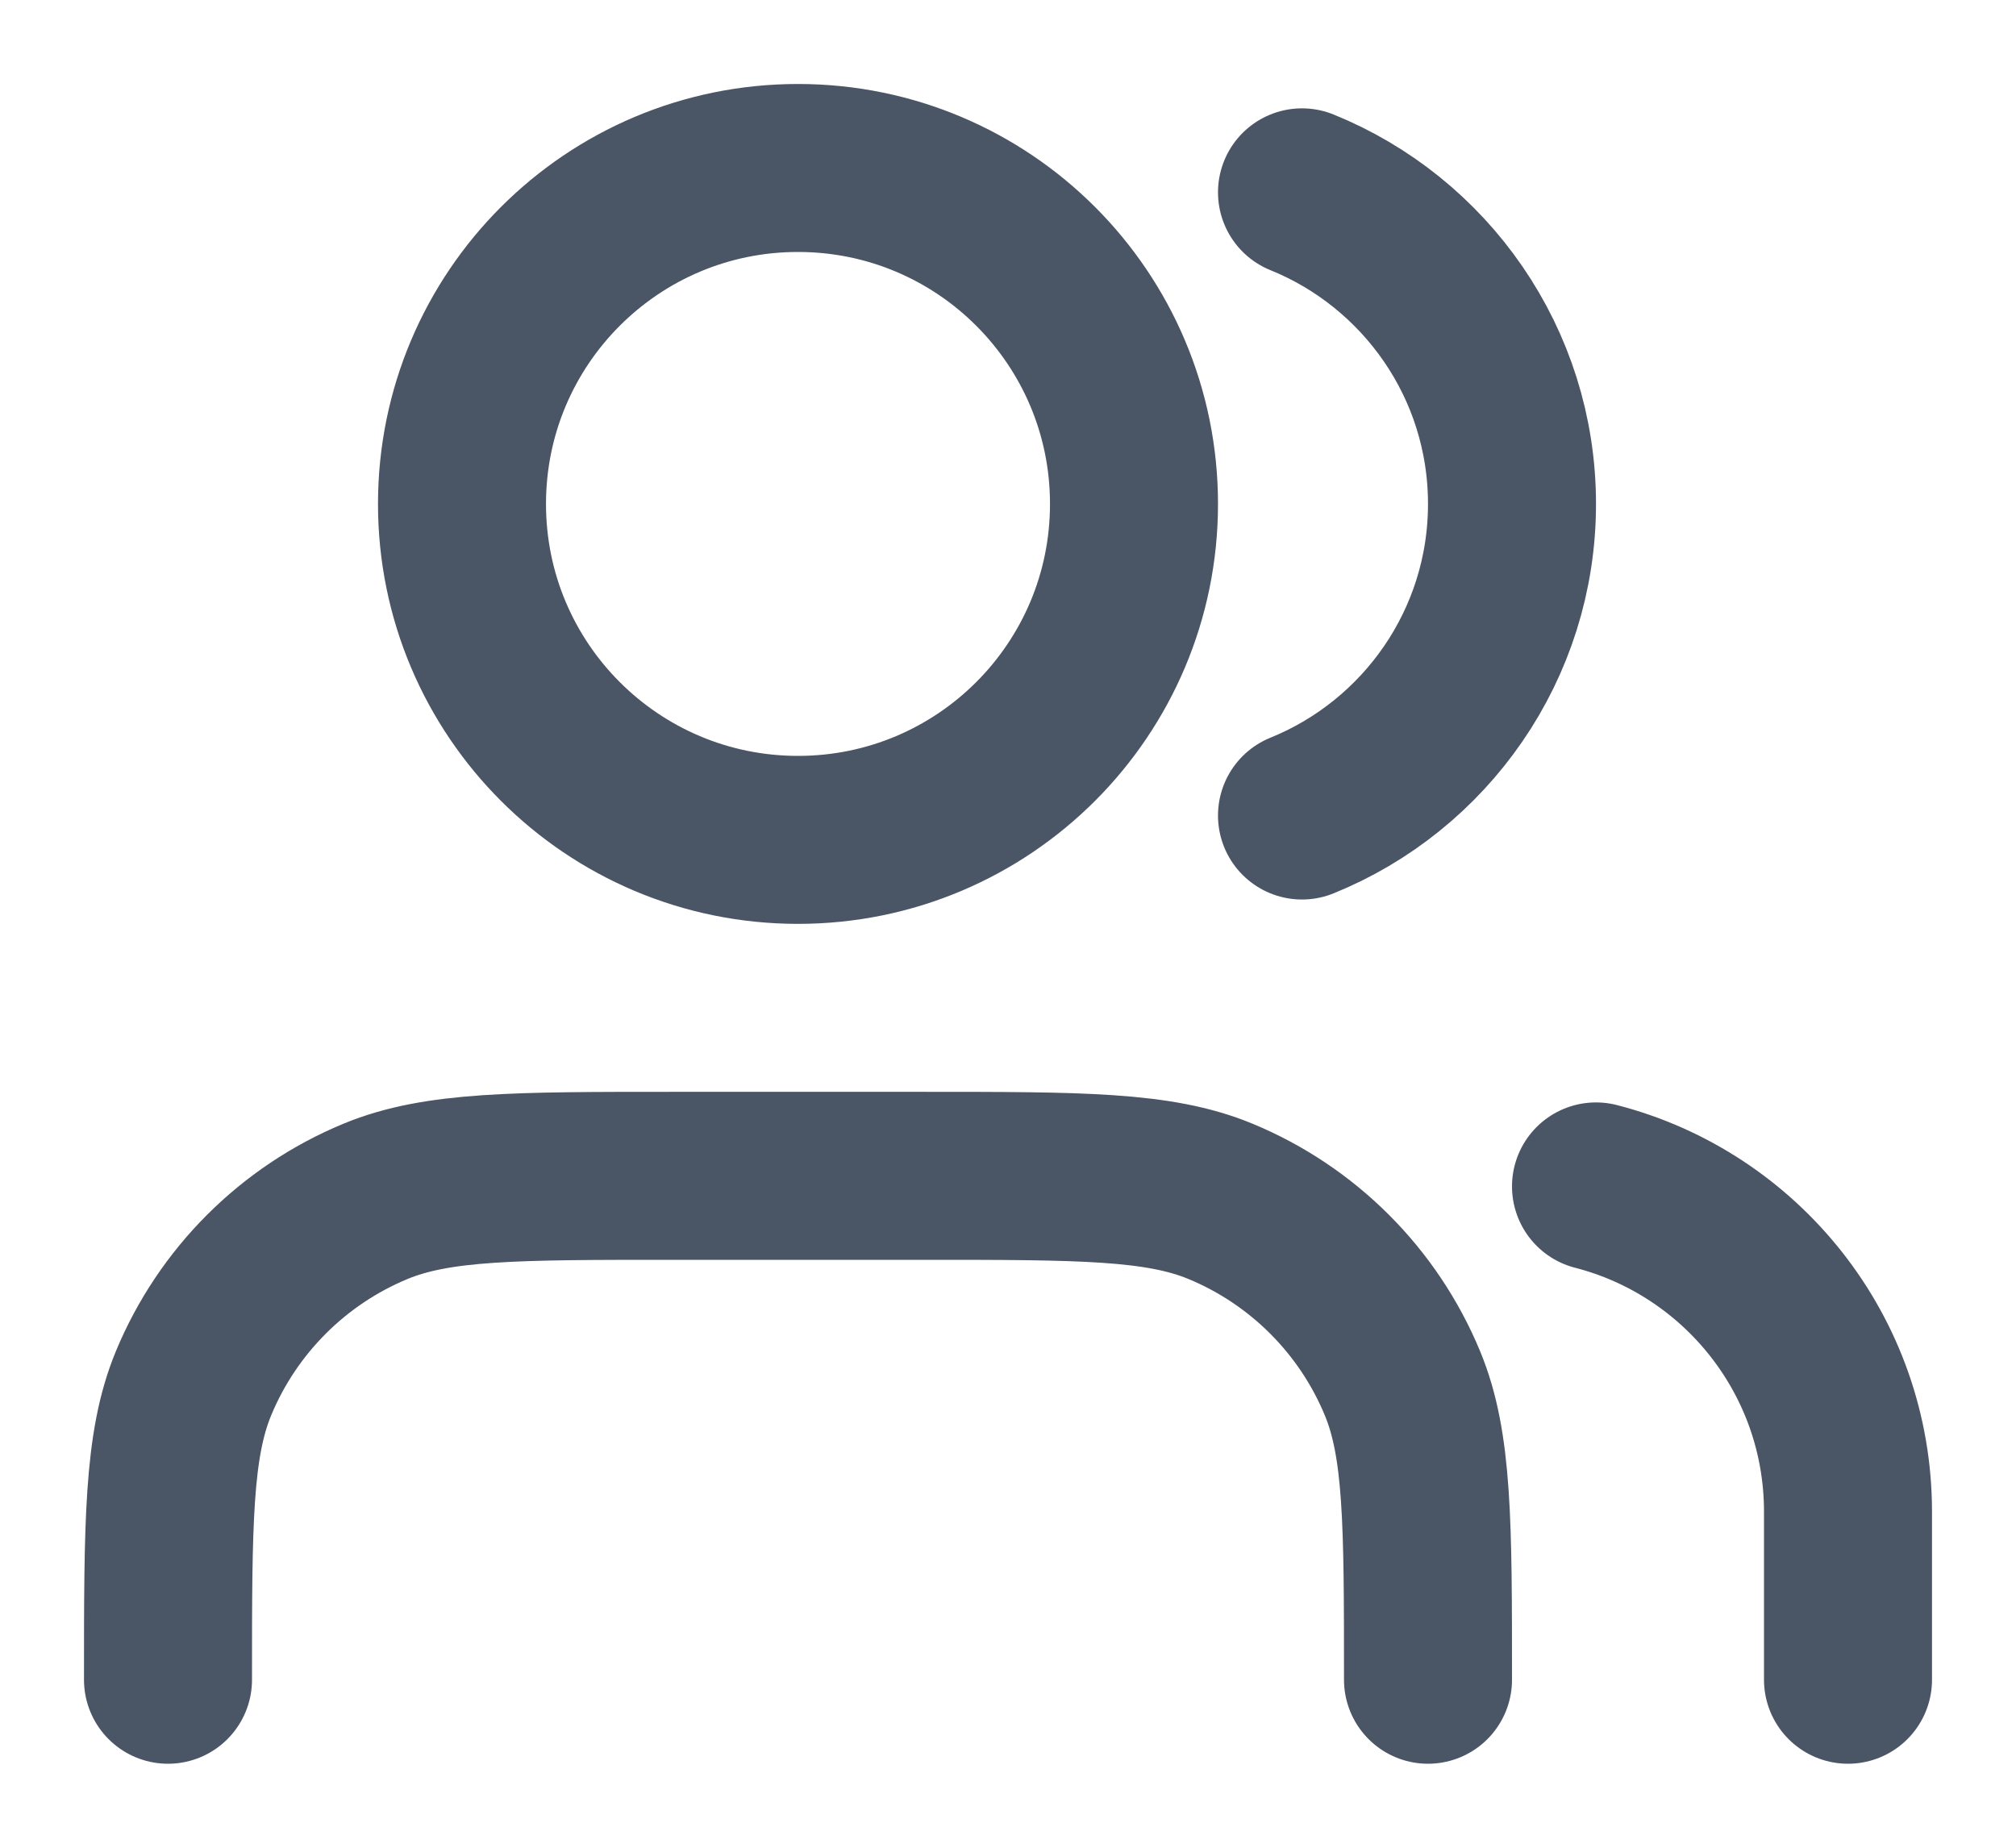
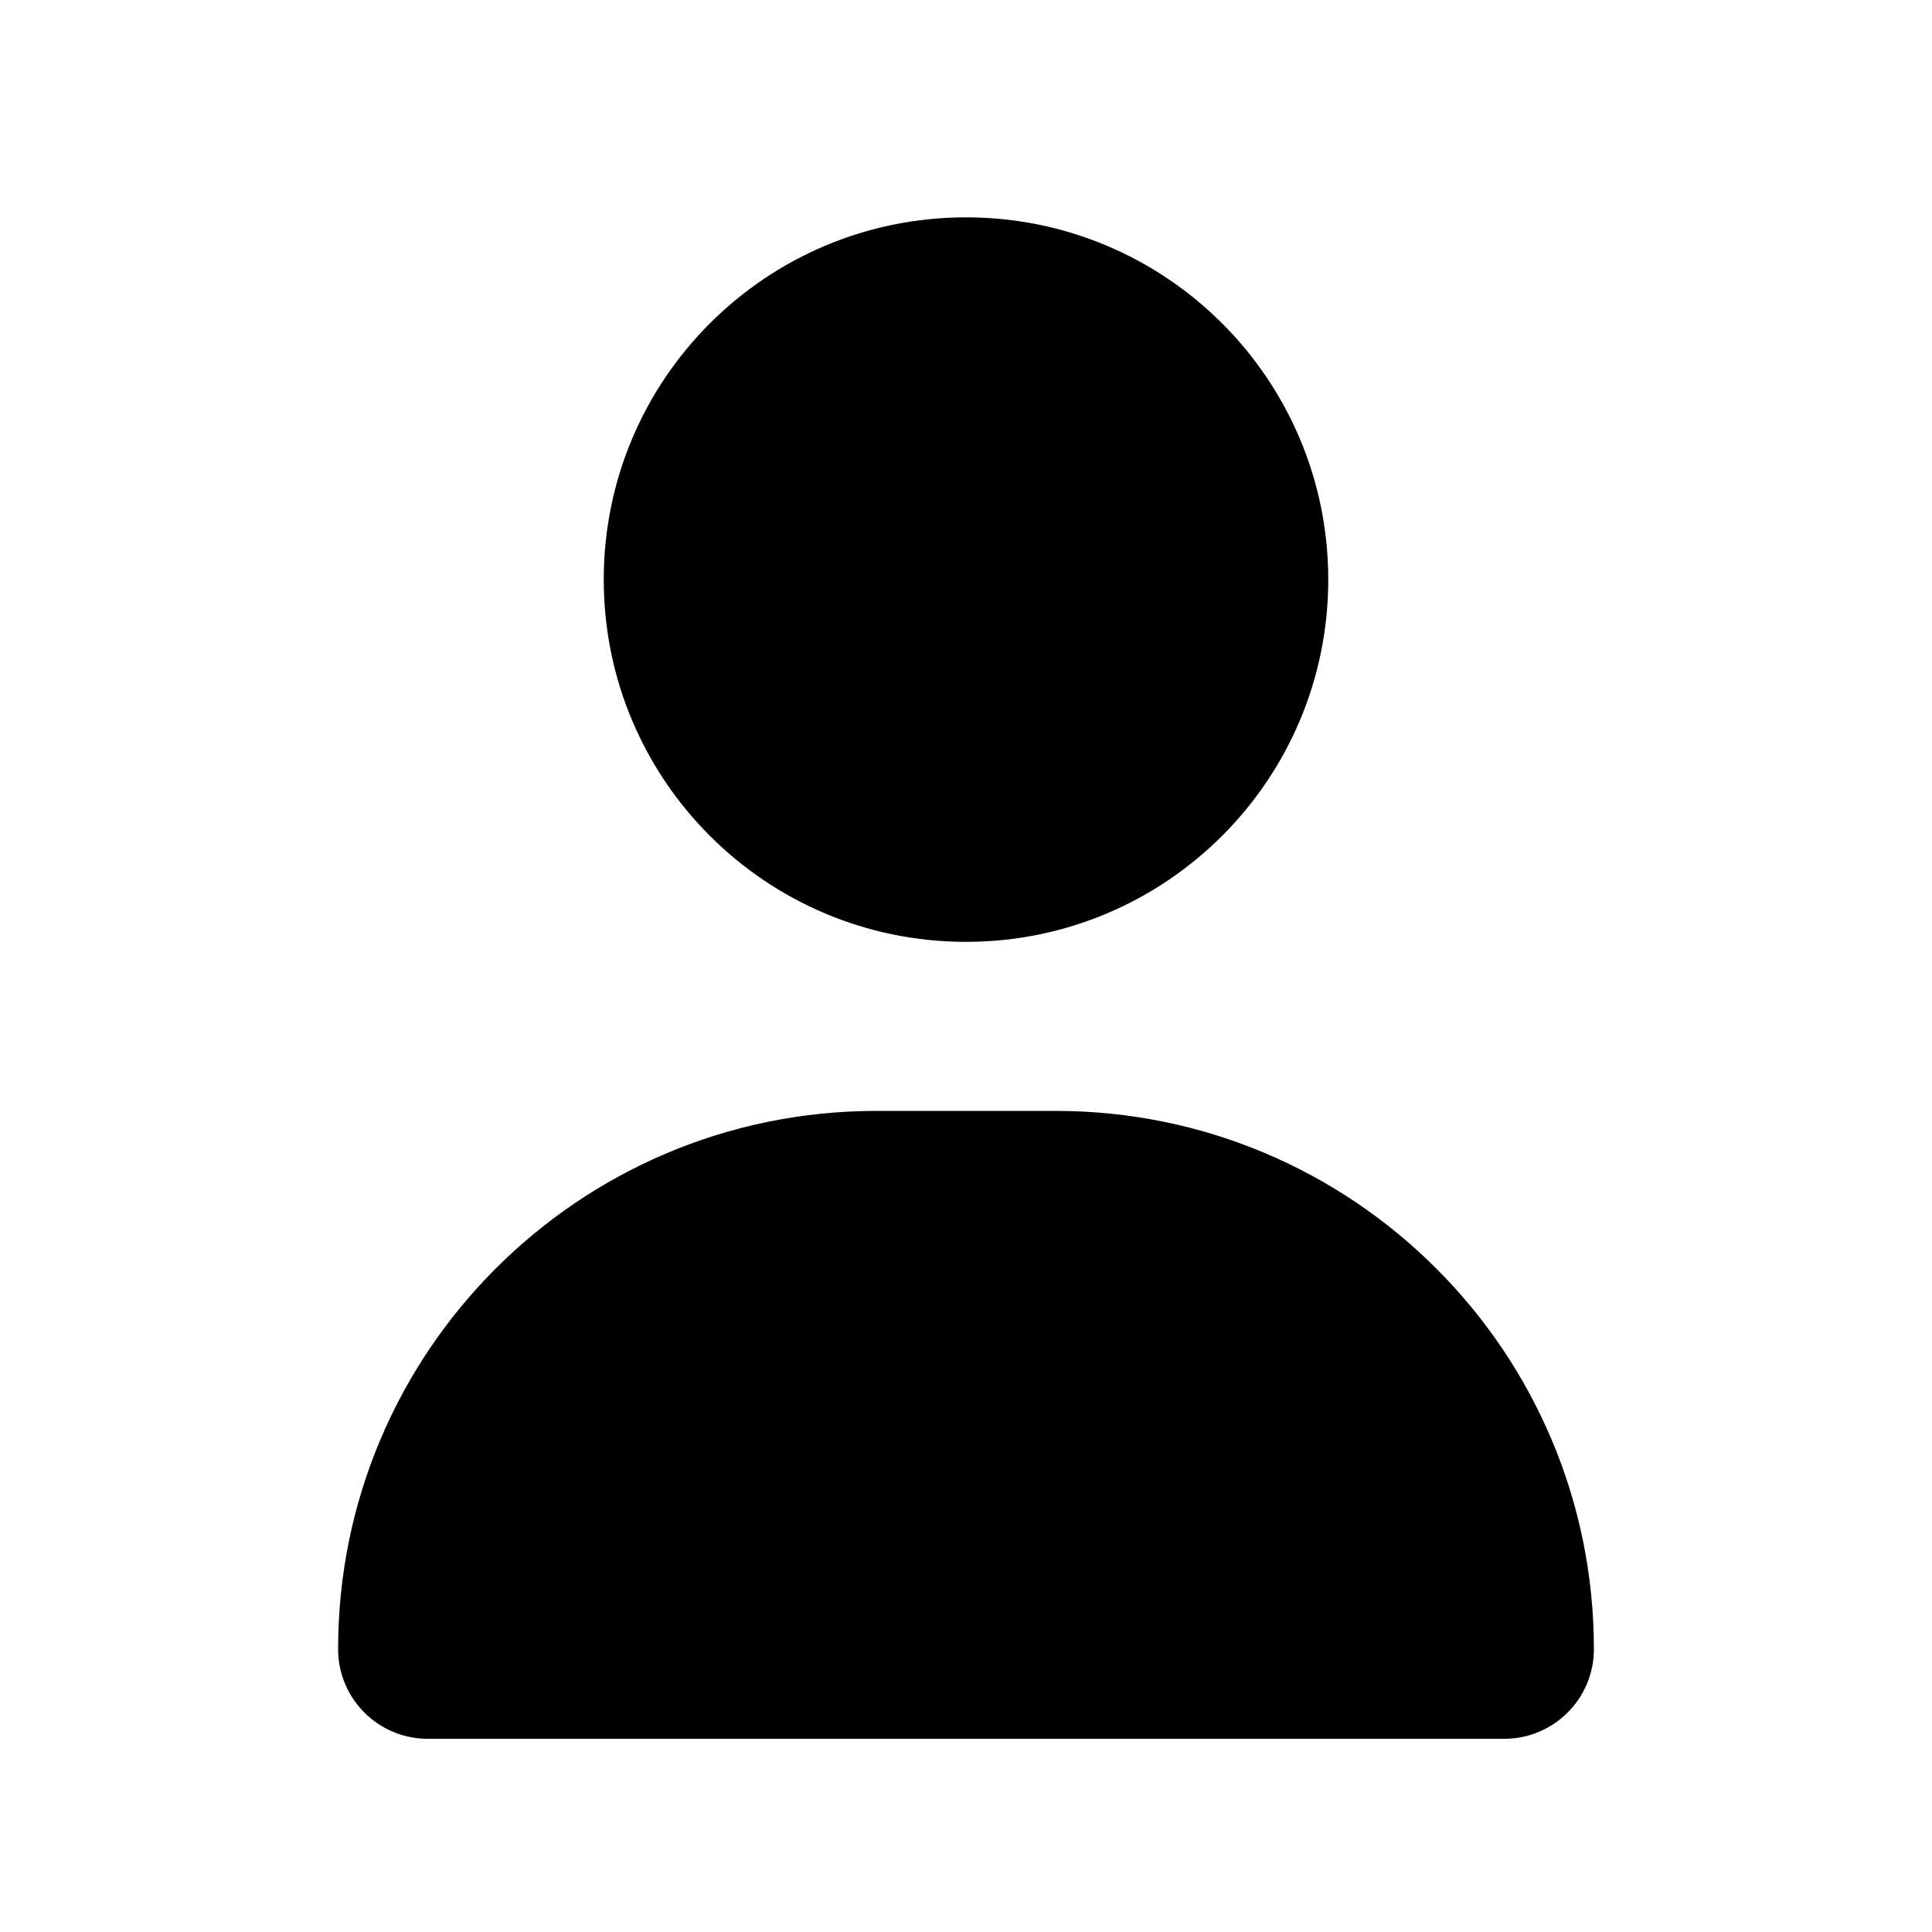
- <svg xmlns="http://www.w3.org/2000/svg" width="12" height="11" viewBox="0 0 12 11" fill="none">
-   <path d="M11 10V9C11 8.068 10.363 7.285 9.5 7.063M7.75 1.145C8.483 1.442 9 2.161 9 3C9 3.839 8.483 4.558 7.75 4.855M8.5 10C8.5 9.068 8.5 8.602 8.348 8.235C8.145 7.745 7.755 7.355 7.265 7.152C6.898 7 6.432 7 5.5 7H4C3.068 7 2.602 7 2.235 7.152C1.745 7.355 1.355 7.745 1.152 8.235C1 8.602 1 9.068 1 10M6.75 3C6.75 4.105 5.855 5 4.75 5C3.645 5 2.75 4.105 2.75 3C2.75 1.895 3.645 1 4.75 1C5.855 1 6.75 1.895 6.75 3Z" stroke="#4A5565" stroke-linecap="round" stroke-linejoin="round" />
+ <svg xmlns="http://www.w3.org/2000/svg" viewBox="0 0 640 640" width="20" height="20" fill="currentColor">
+   <path d="M320 312C386.3 312 440 258.3 440 192C440 125.7 386.3 72 320 72C253.7 72 200 125.7 200 192C200 258.3 253.7 312 320 312zM290.3 368C191.8 368 112 447.8 112 546.3C112 562.7 125.3 576 141.7 576L498.3 576C514.7 576 528 562.7 528 546.3C528 447.8 448.2 368 349.7 368L290.3 368z" />
</svg>
